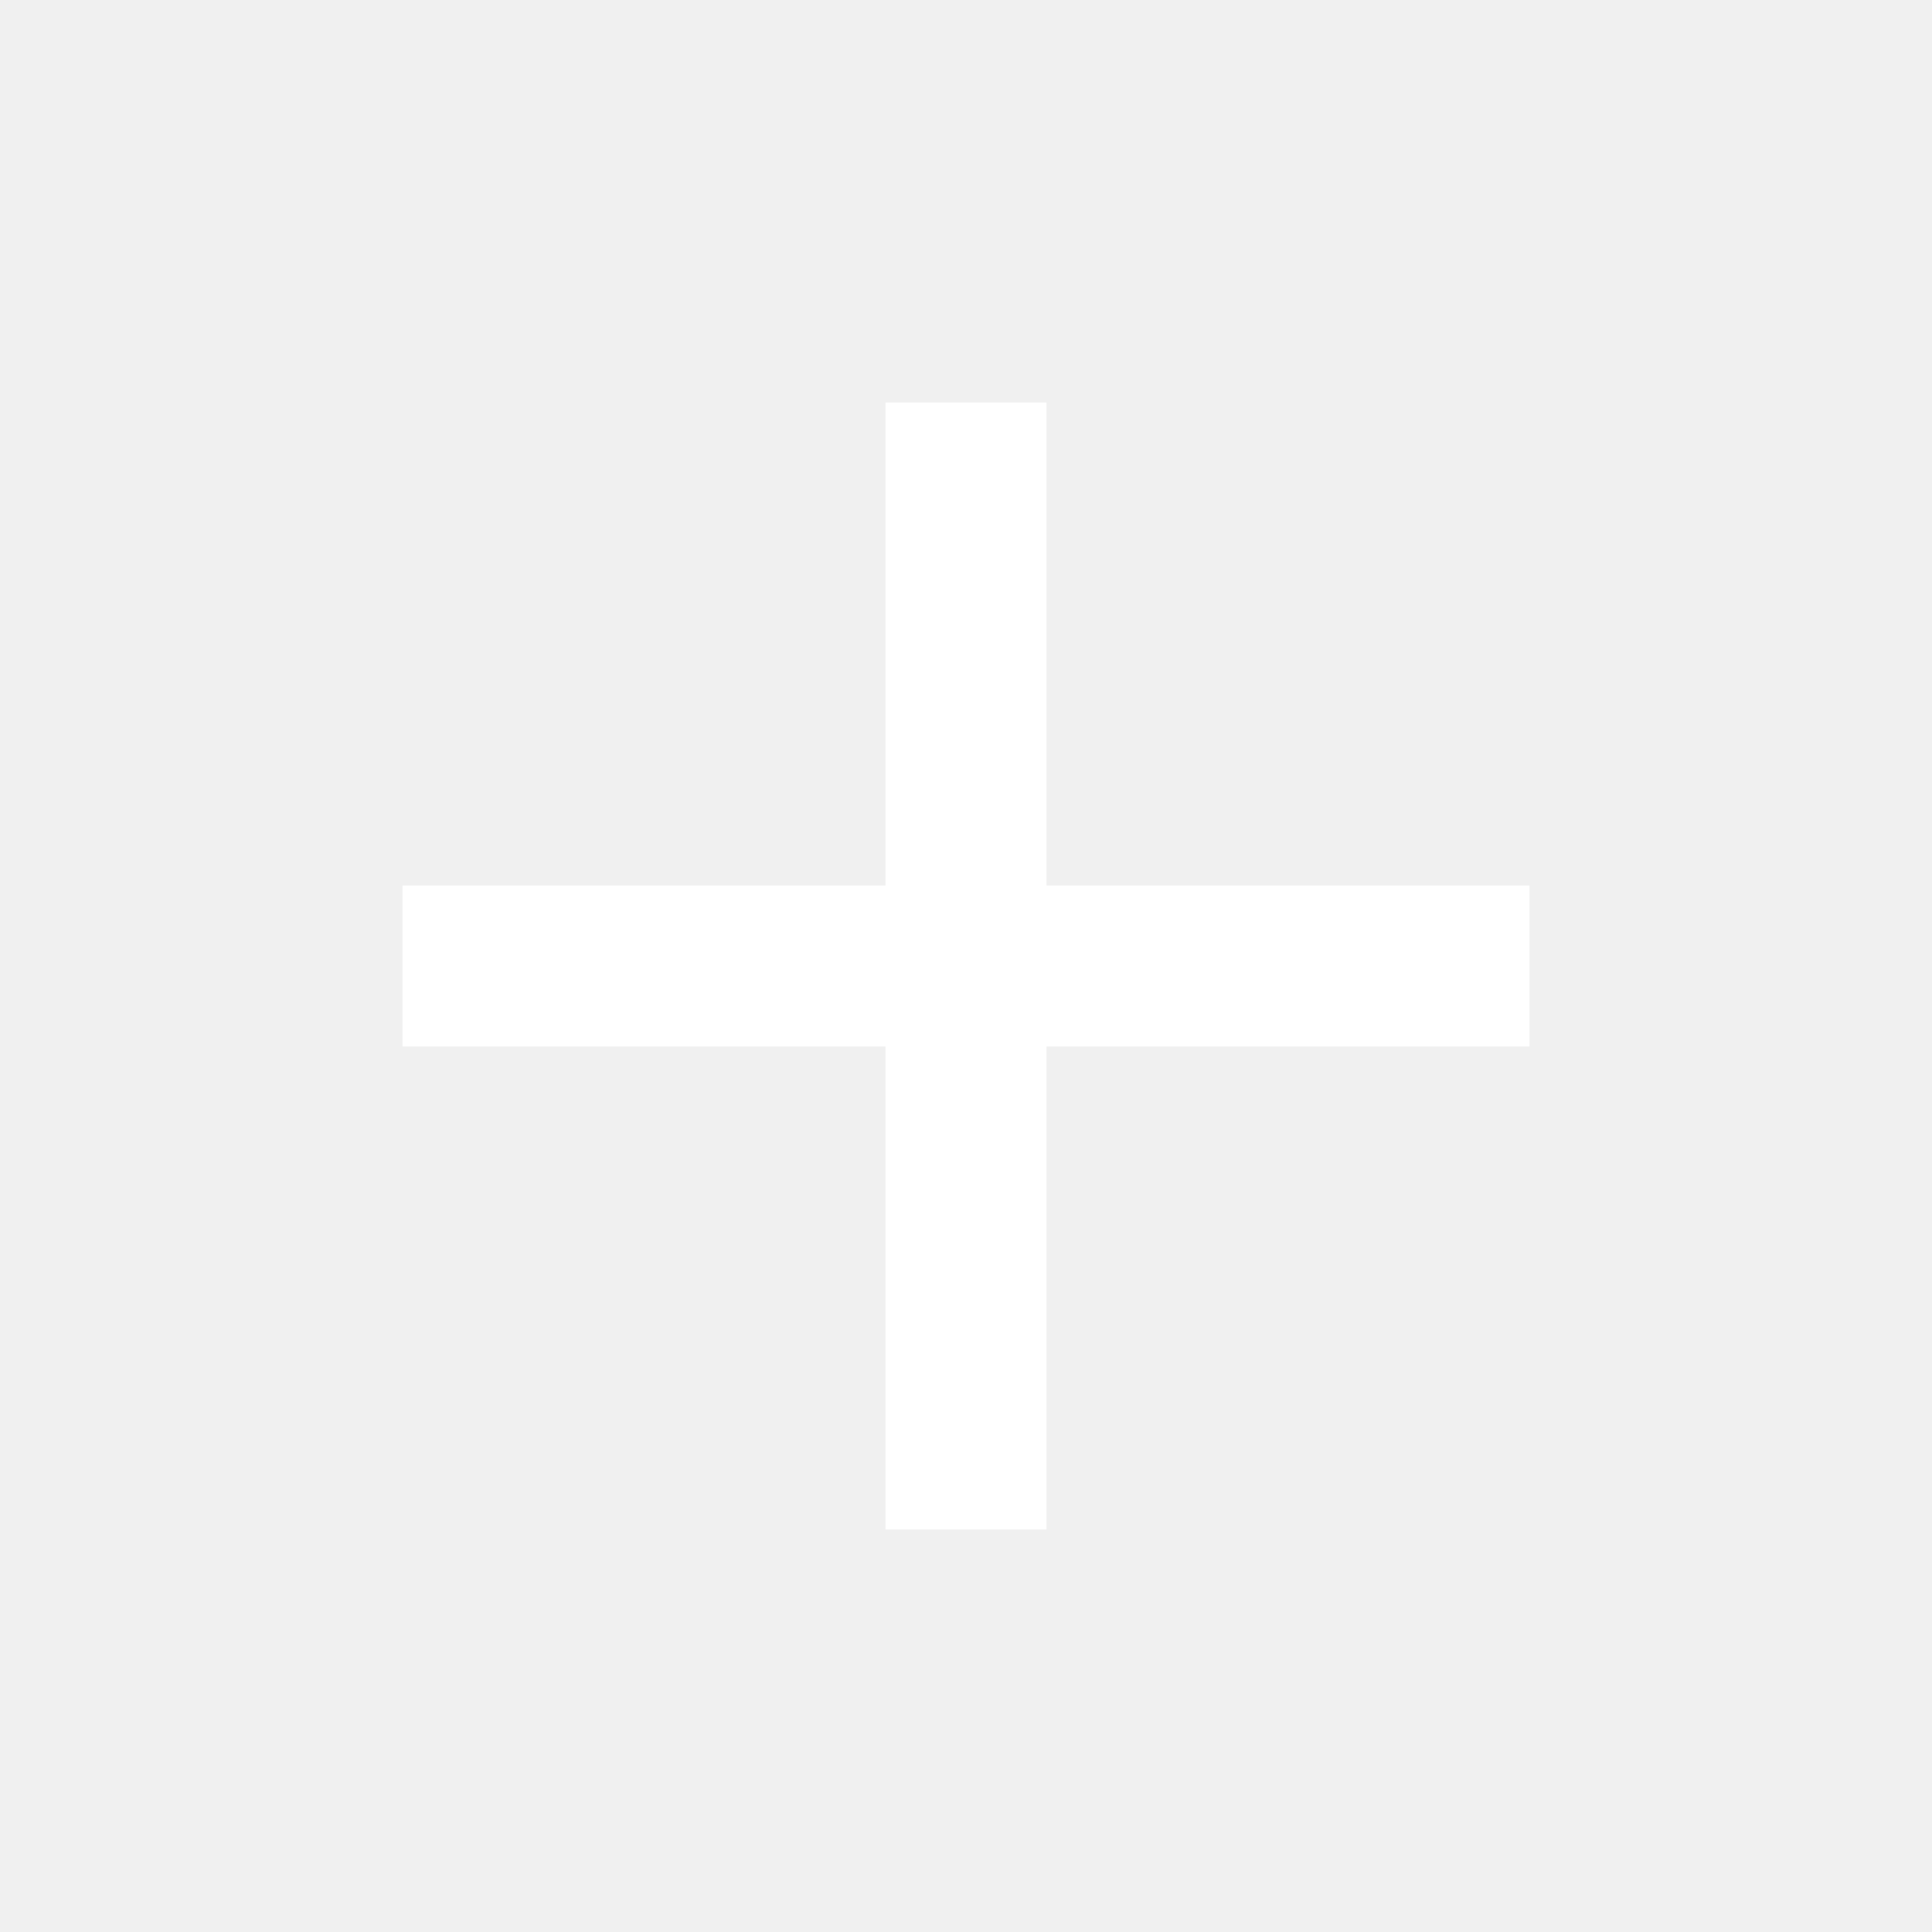
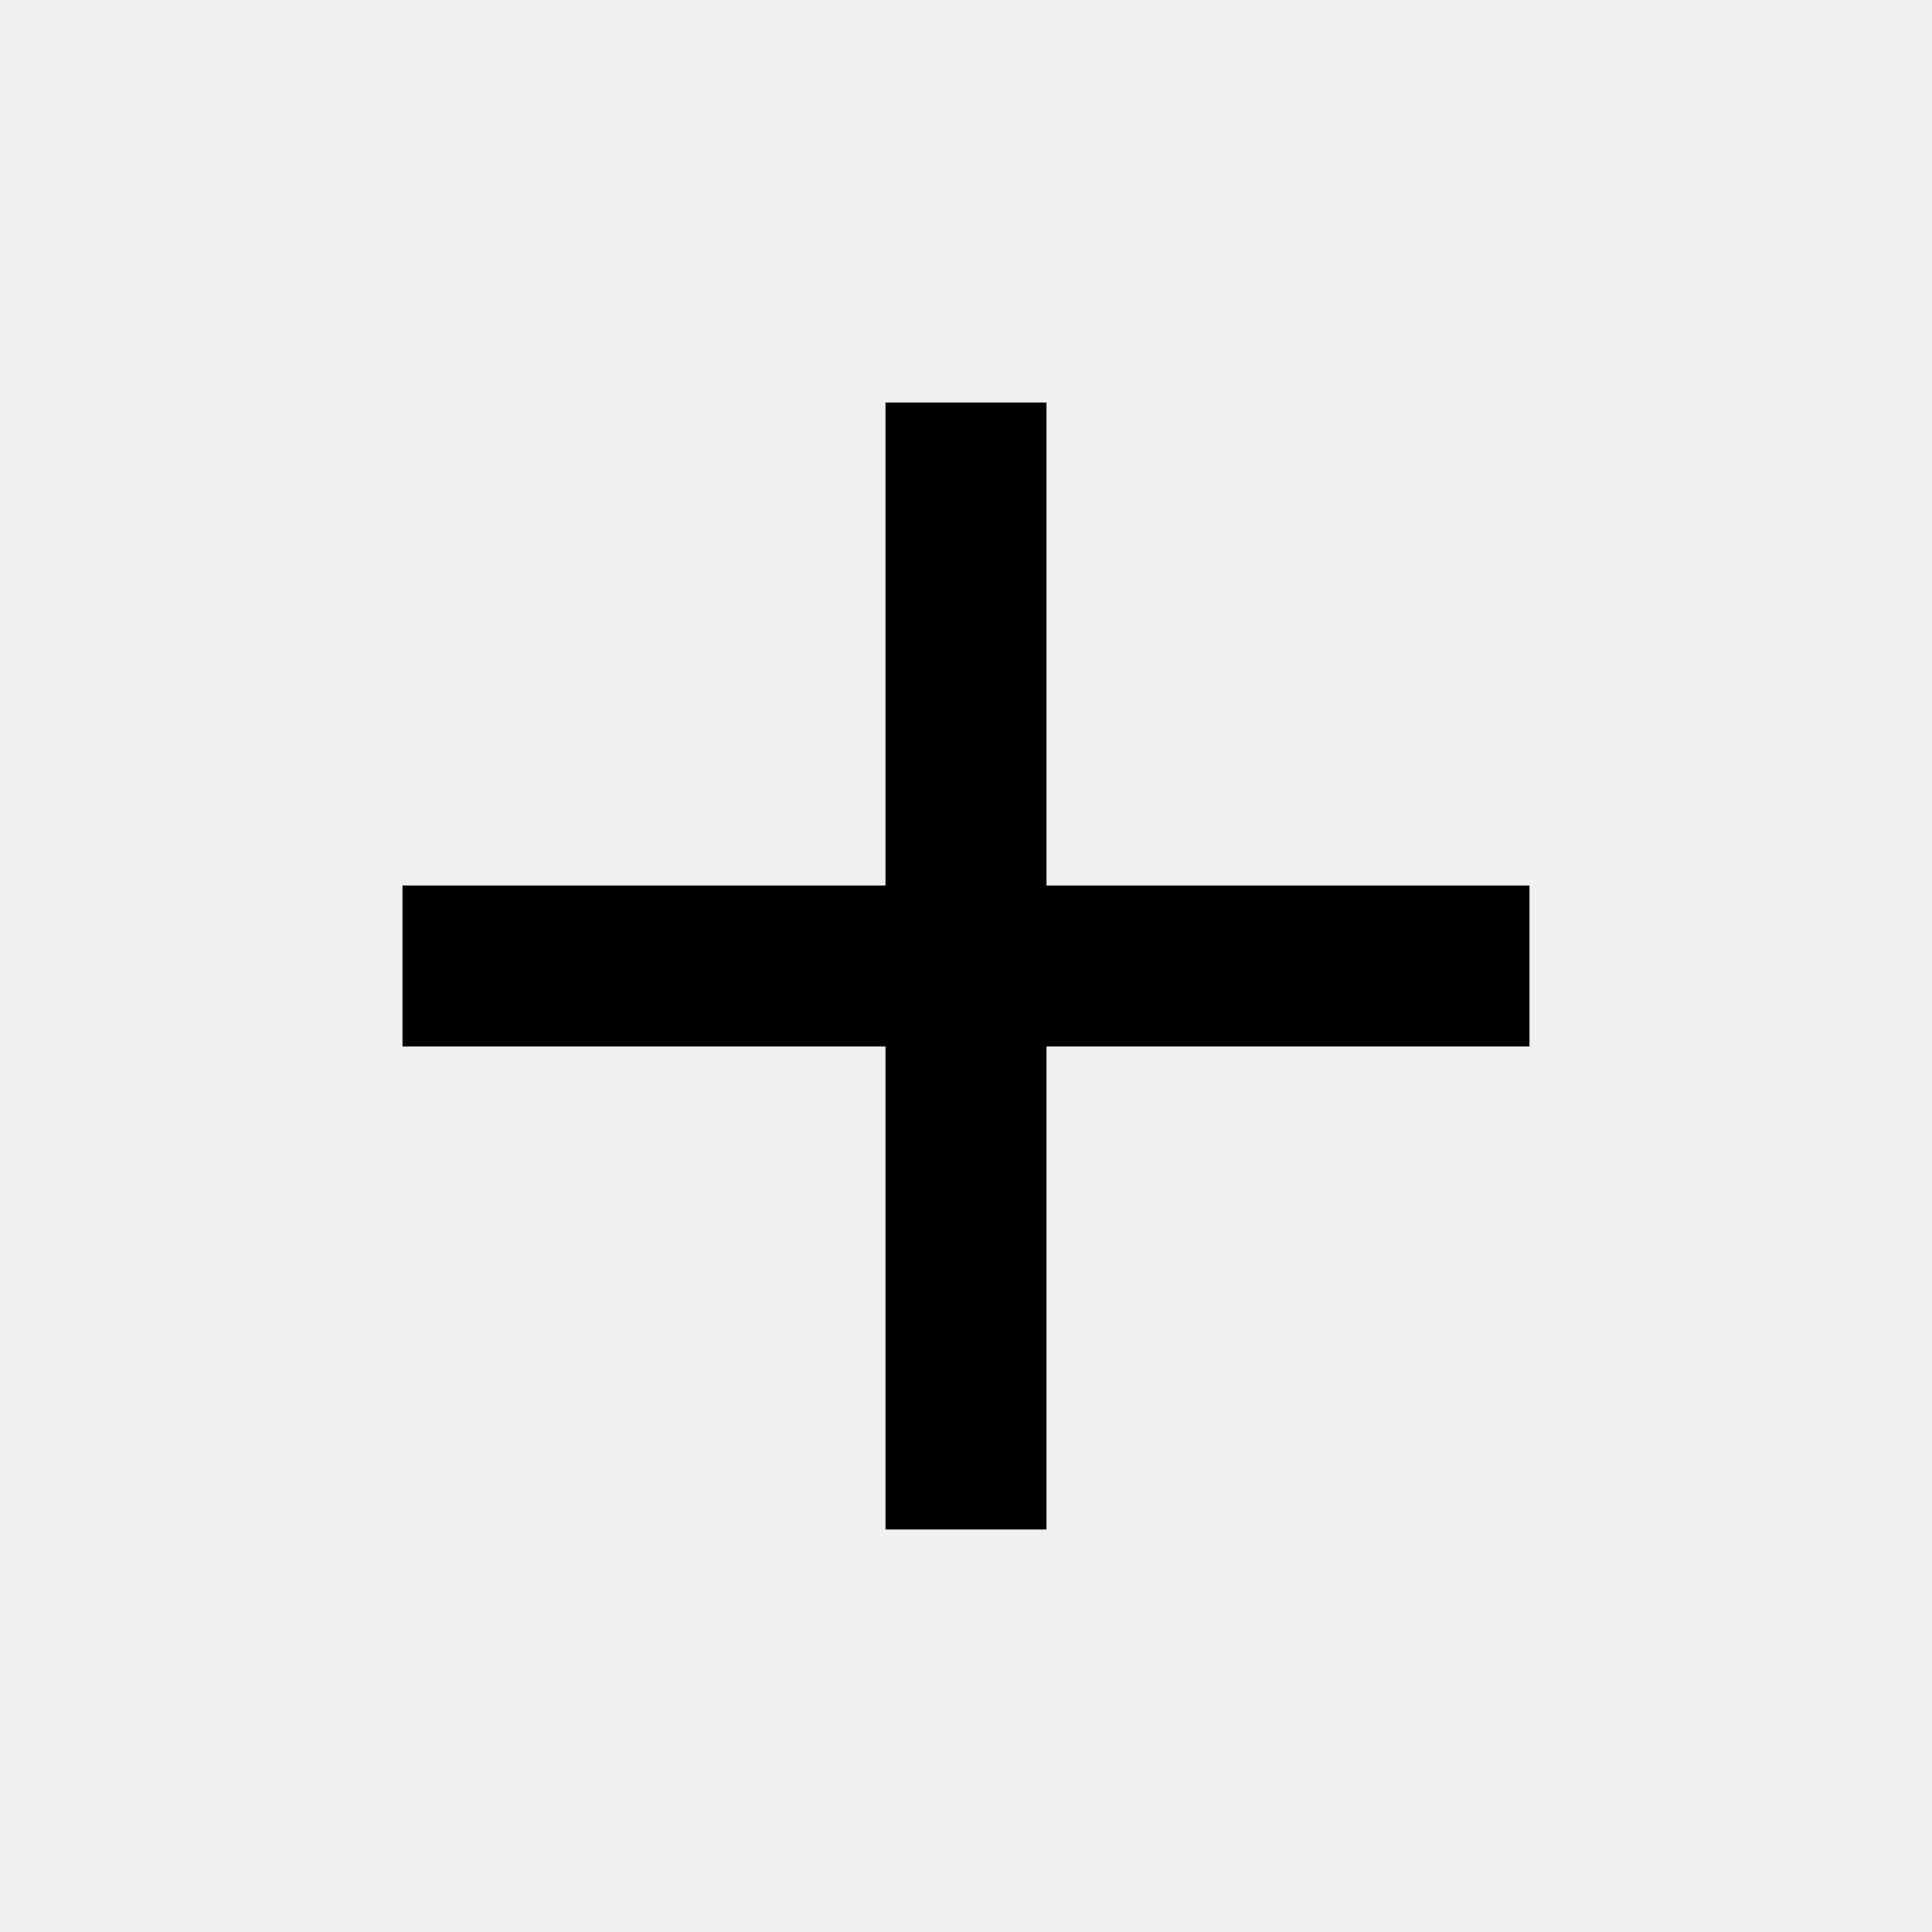
<svg xmlns="http://www.w3.org/2000/svg" width="24" height="24" viewBox="0 0 24 24" fill="none">
  <g clip-path="url(#clip0_20581_15368)">
-     <path d="M11 11V5H13V11H19V13H13V19H11V13H5V11H11Z" fill="white" />
+     <path d="M11 11V5H13V11H19V13H13V19H11V13H5V11H11Z" fill="currentColor" />
  </g>
  <defs>
    <clipPath id="clip0_20581_15368">
-       <rect width="24" height="24" fill="white" />
+       <rect width="24" height="24" fill="currentColor" />
    </clipPath>
  </defs>
</svg>
